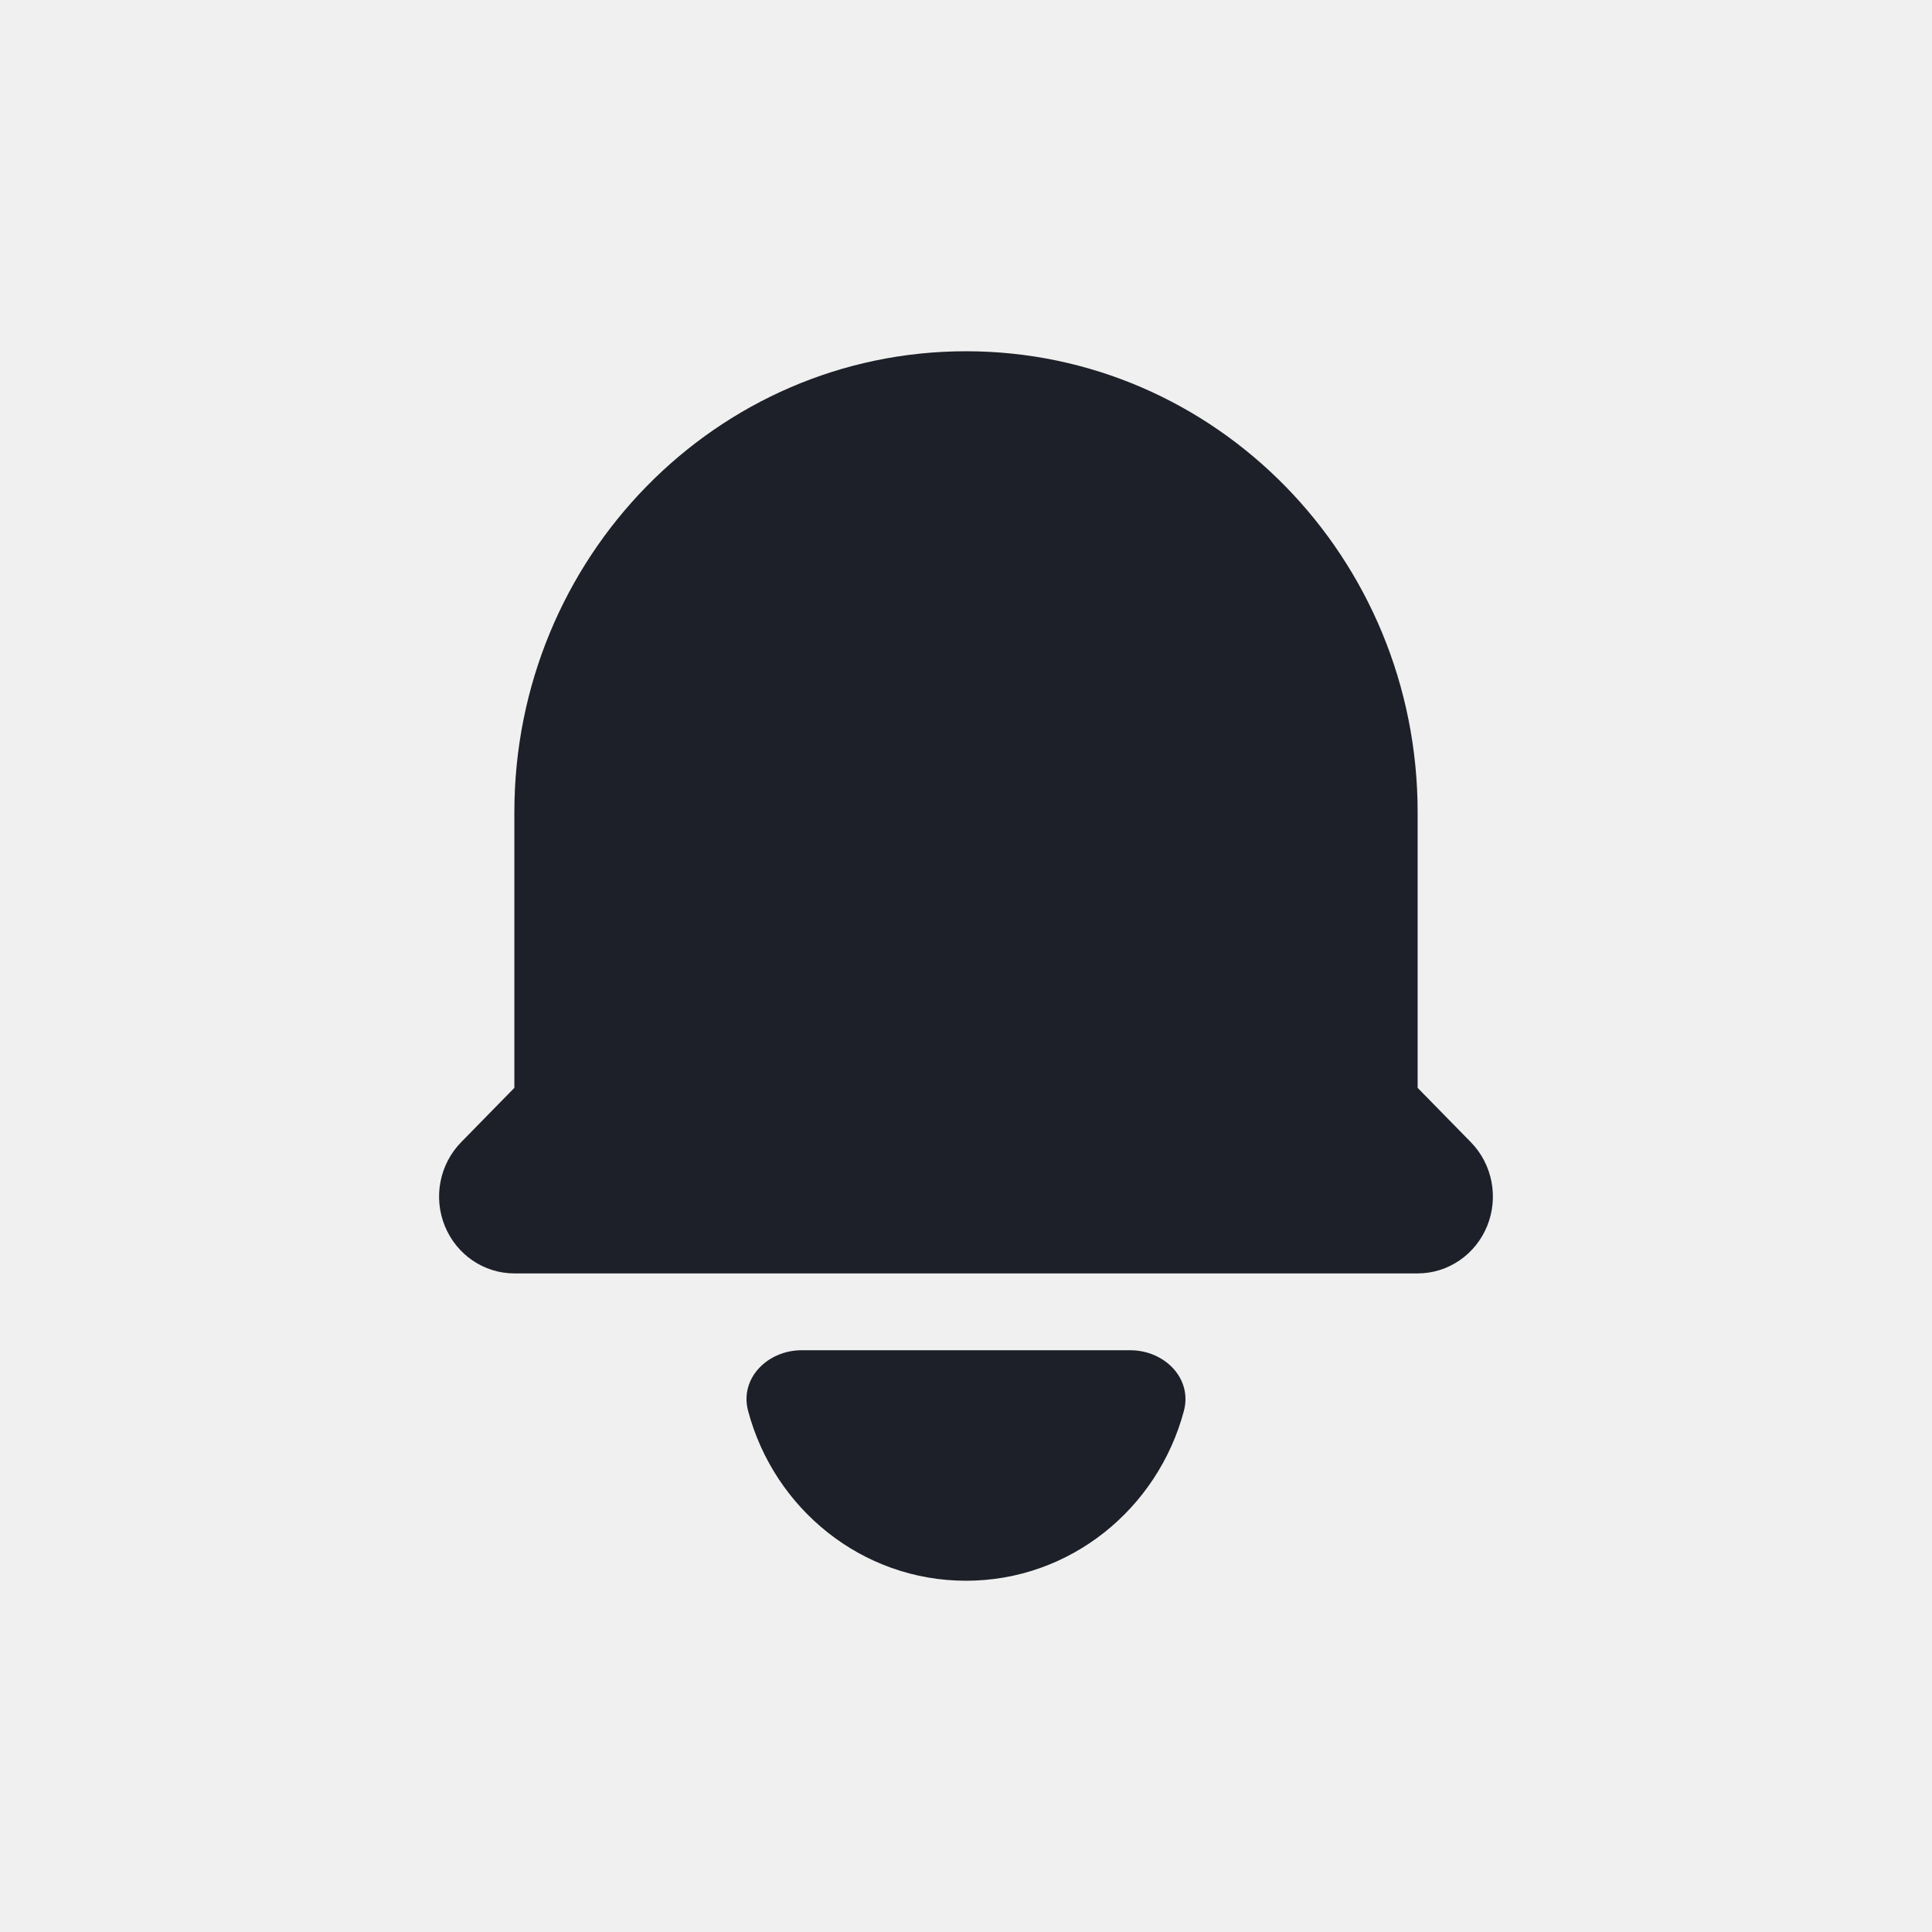
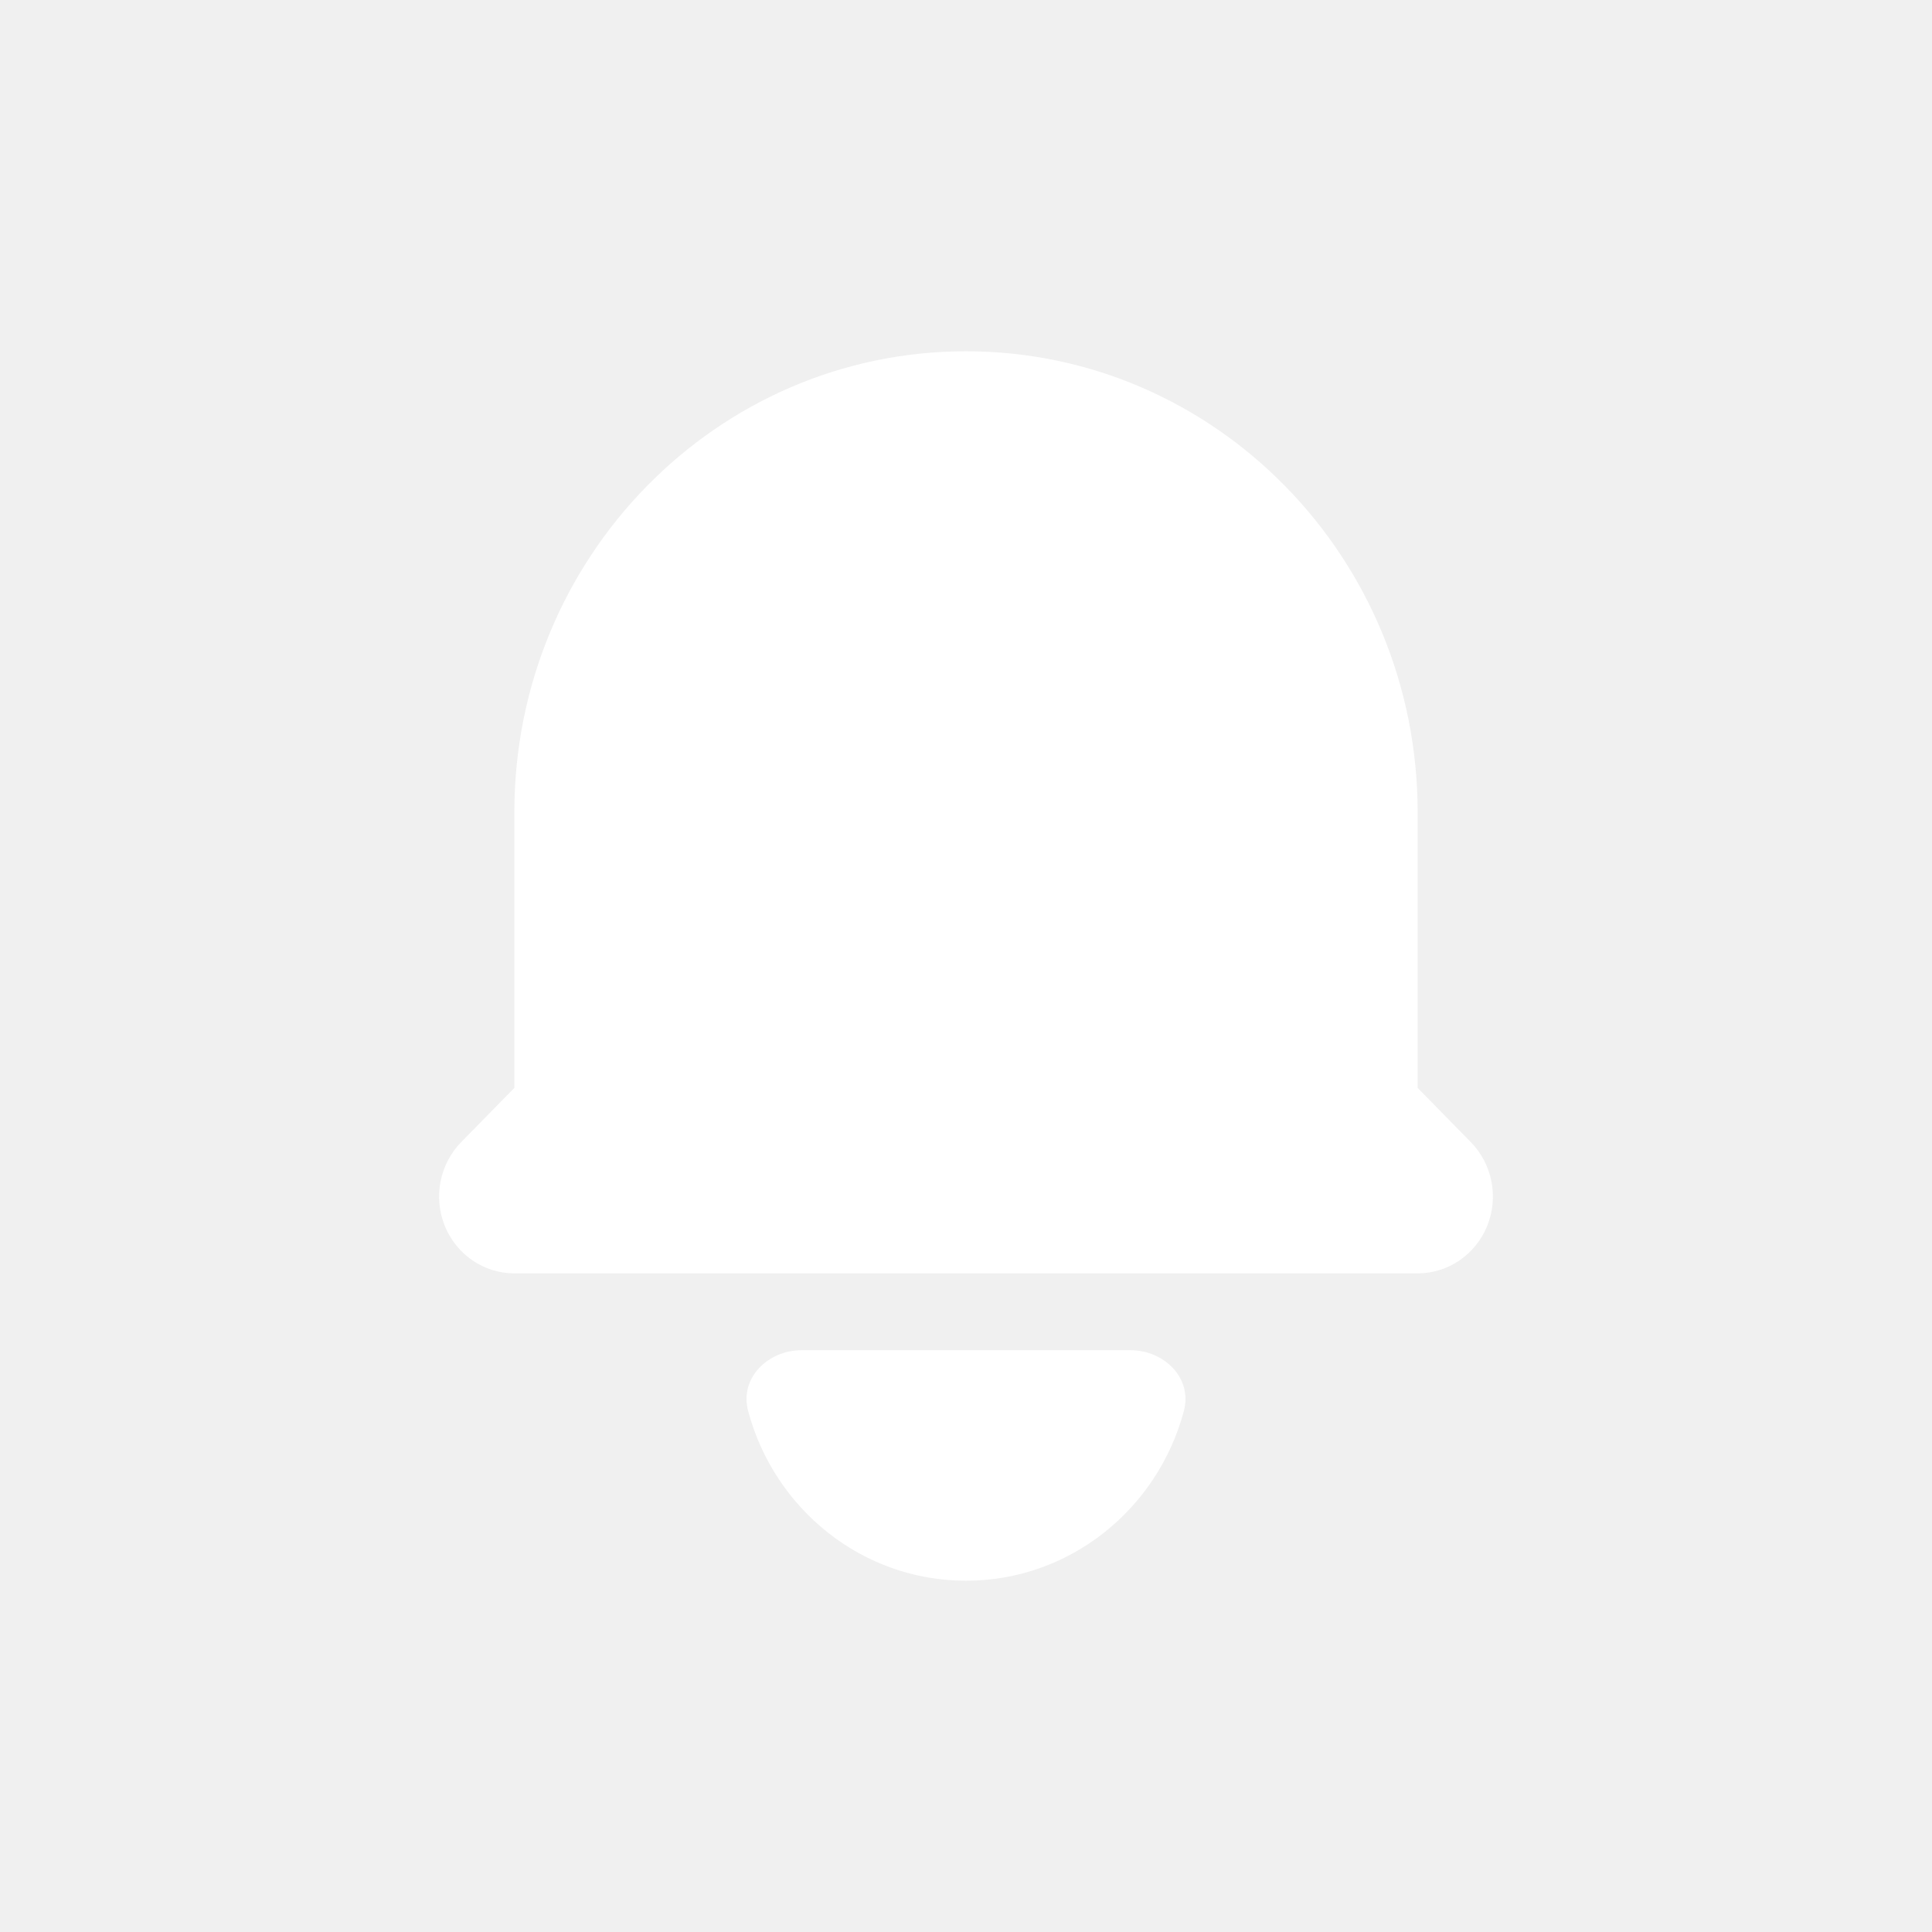
- <svg xmlns="http://www.w3.org/2000/svg" width="26" height="26" viewBox="0 0 26 26" fill="none">
-   <path d="M13 4.727C9.643 4.727 6.922 7.505 6.922 10.932V14.64L6.206 15.371C5.916 15.667 5.829 16.112 5.986 16.498C6.143 16.885 6.512 17.137 6.922 17.137H19.078C19.487 17.137 19.857 16.885 20.014 16.498C20.17 16.112 20.084 15.667 19.794 15.371L19.078 14.64V10.932C19.078 7.505 16.357 4.727 13 4.727Z" fill="#1D2028" />
-   <path d="M13 21.273C11.599 21.273 10.419 20.305 10.068 18.989C9.95 18.547 10.331 18.171 10.788 18.171H15.211C15.668 18.171 16.05 18.547 15.932 18.989C15.58 20.305 14.401 21.273 13 21.273Z" fill="#1D2028" />
+ <svg xmlns="http://www.w3.org/2000/svg" width="22" height="22" viewBox="0 0 22 22" fill="none">
+   <path d="M11 4C8.16 4 5.857 6.351 5.857 9.25V12.388L5.251 13.006C5.006 13.257 4.933 13.633 5.065 13.96C5.198 14.287 5.51 14.5 5.857 14.5H16.143C16.489 14.5 16.802 14.287 16.935 13.96C17.067 13.633 16.994 13.257 16.749 13.006L16.143 12.388V9.25C16.143 6.351 13.84 4 11 4Z" fill="white" />
+   <path d="M11 18C9.815 18 8.816 17.181 8.519 16.067C8.419 15.694 8.742 15.375 9.129 15.375H12.871C13.258 15.375 13.581 15.694 13.481 16.067C13.184 17.181 12.185 18 11 18Z" fill="white" />
</svg>
